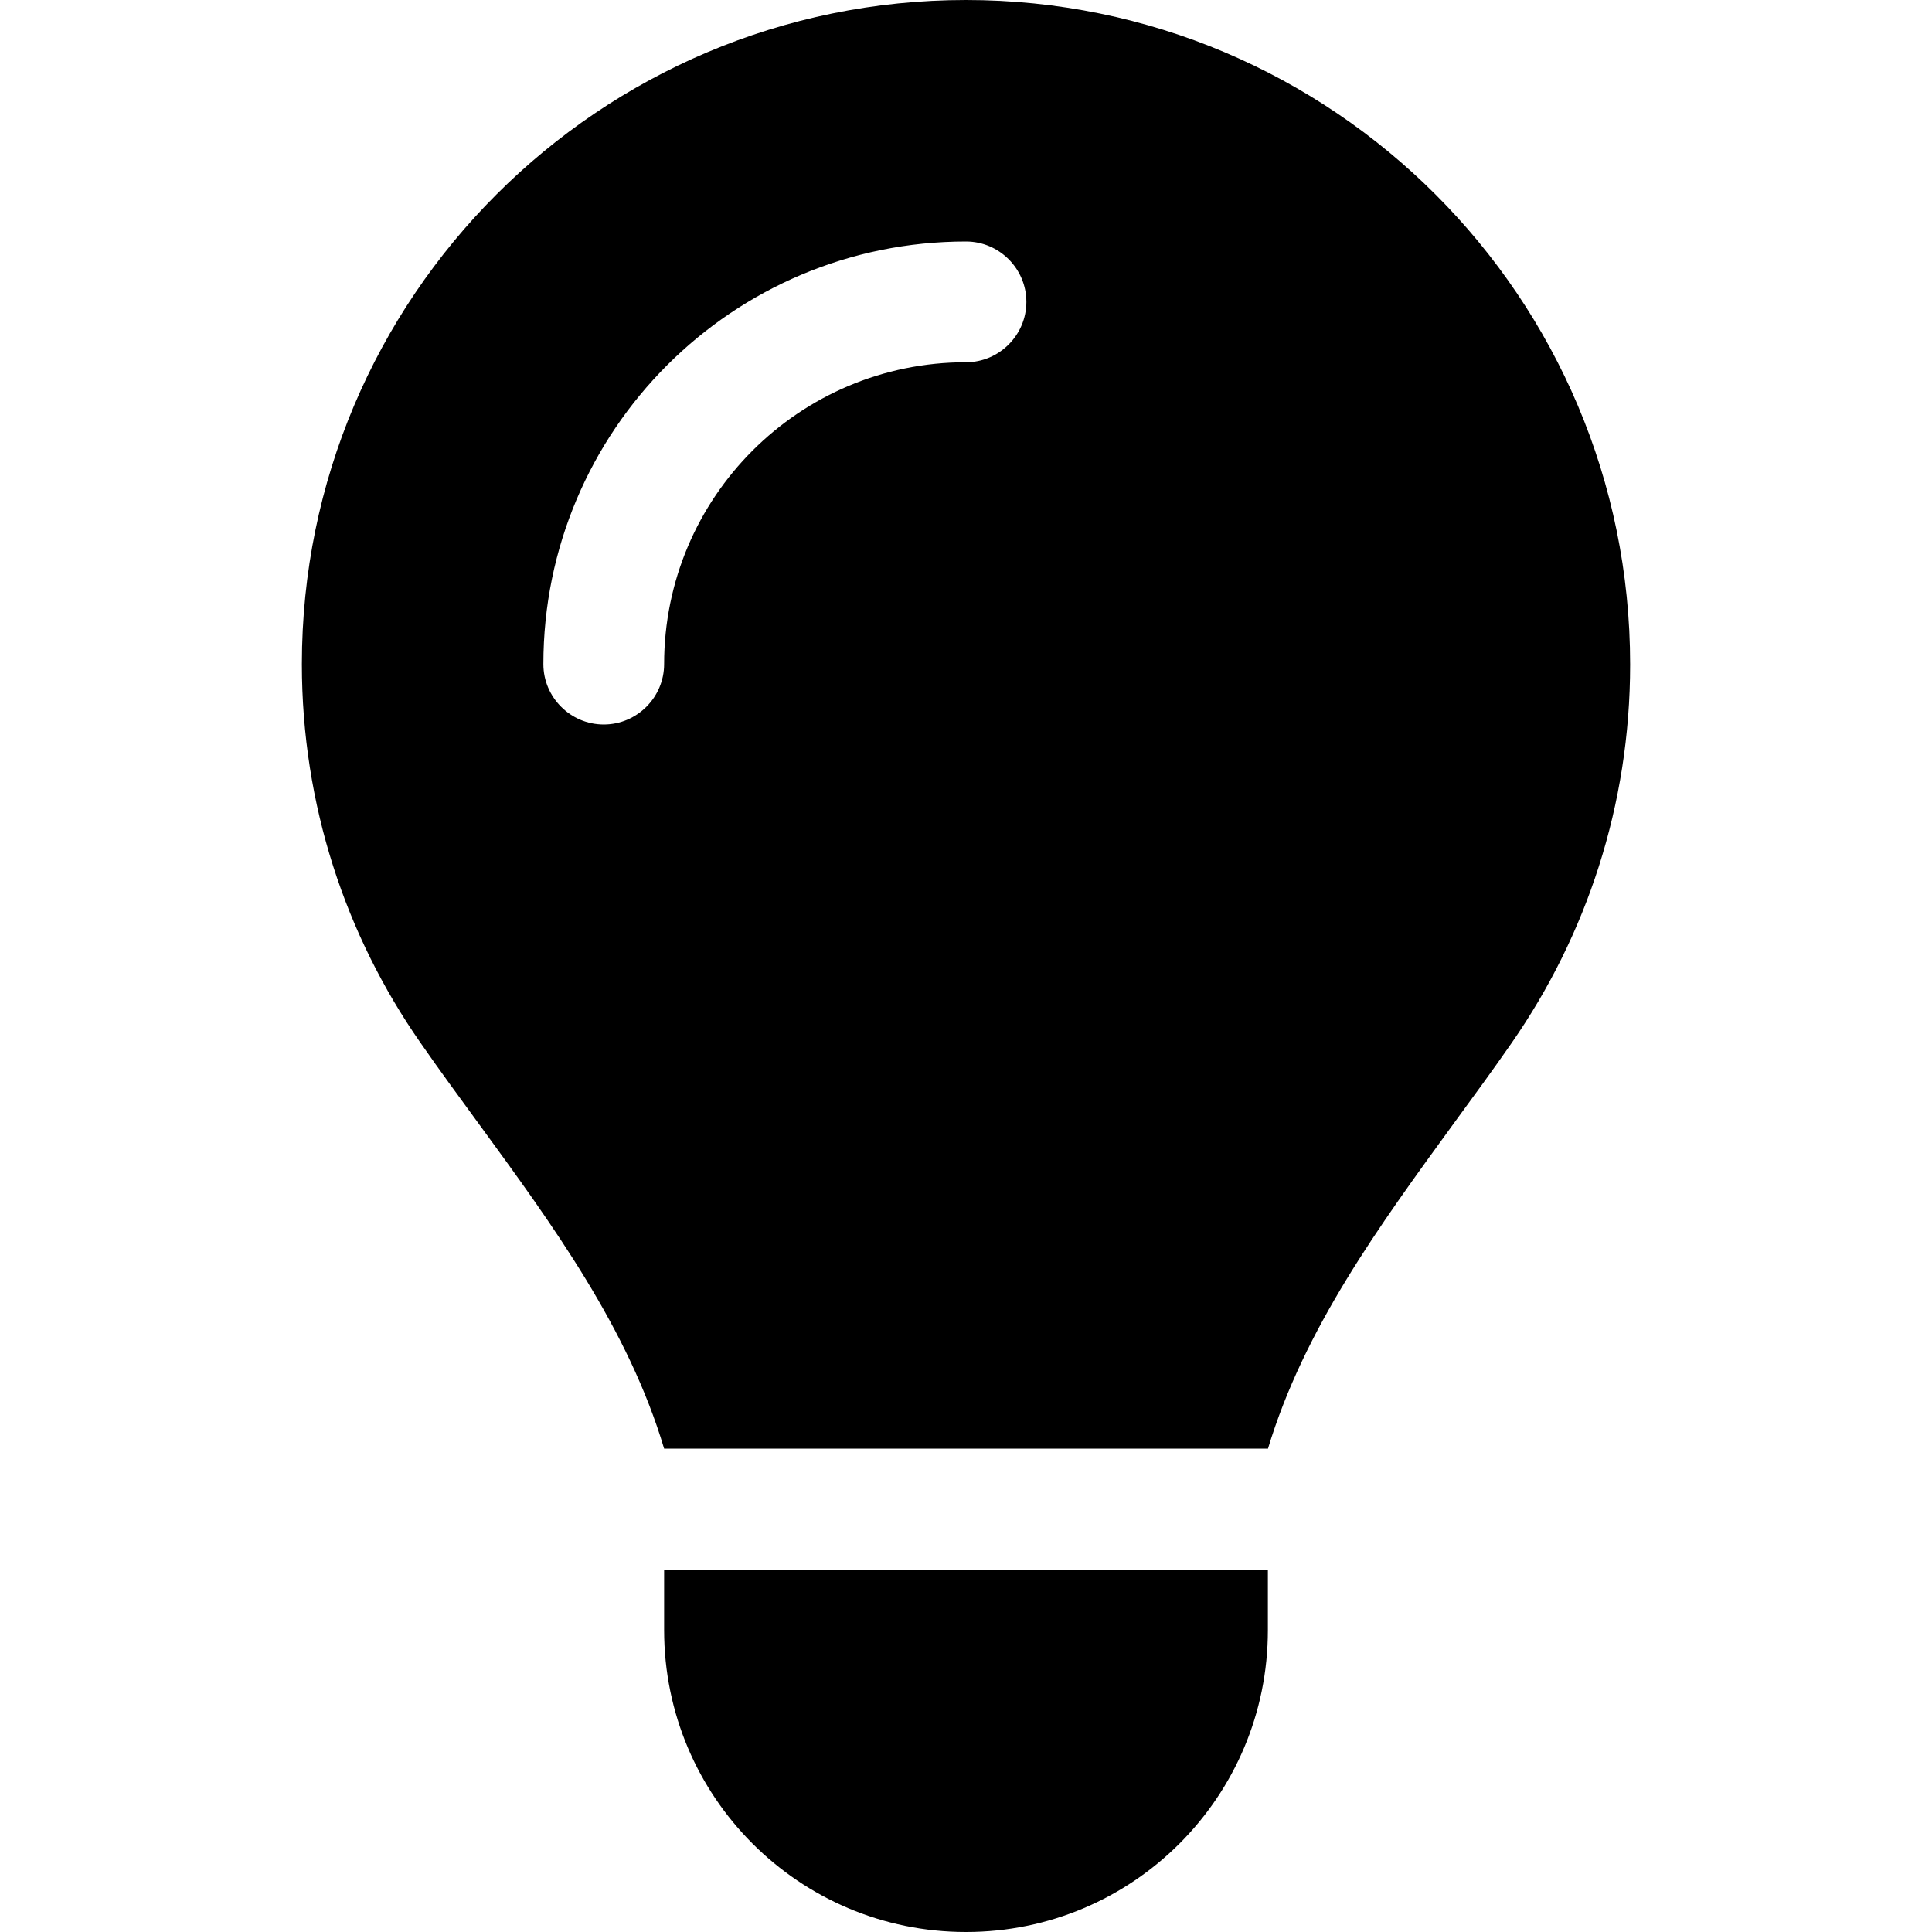
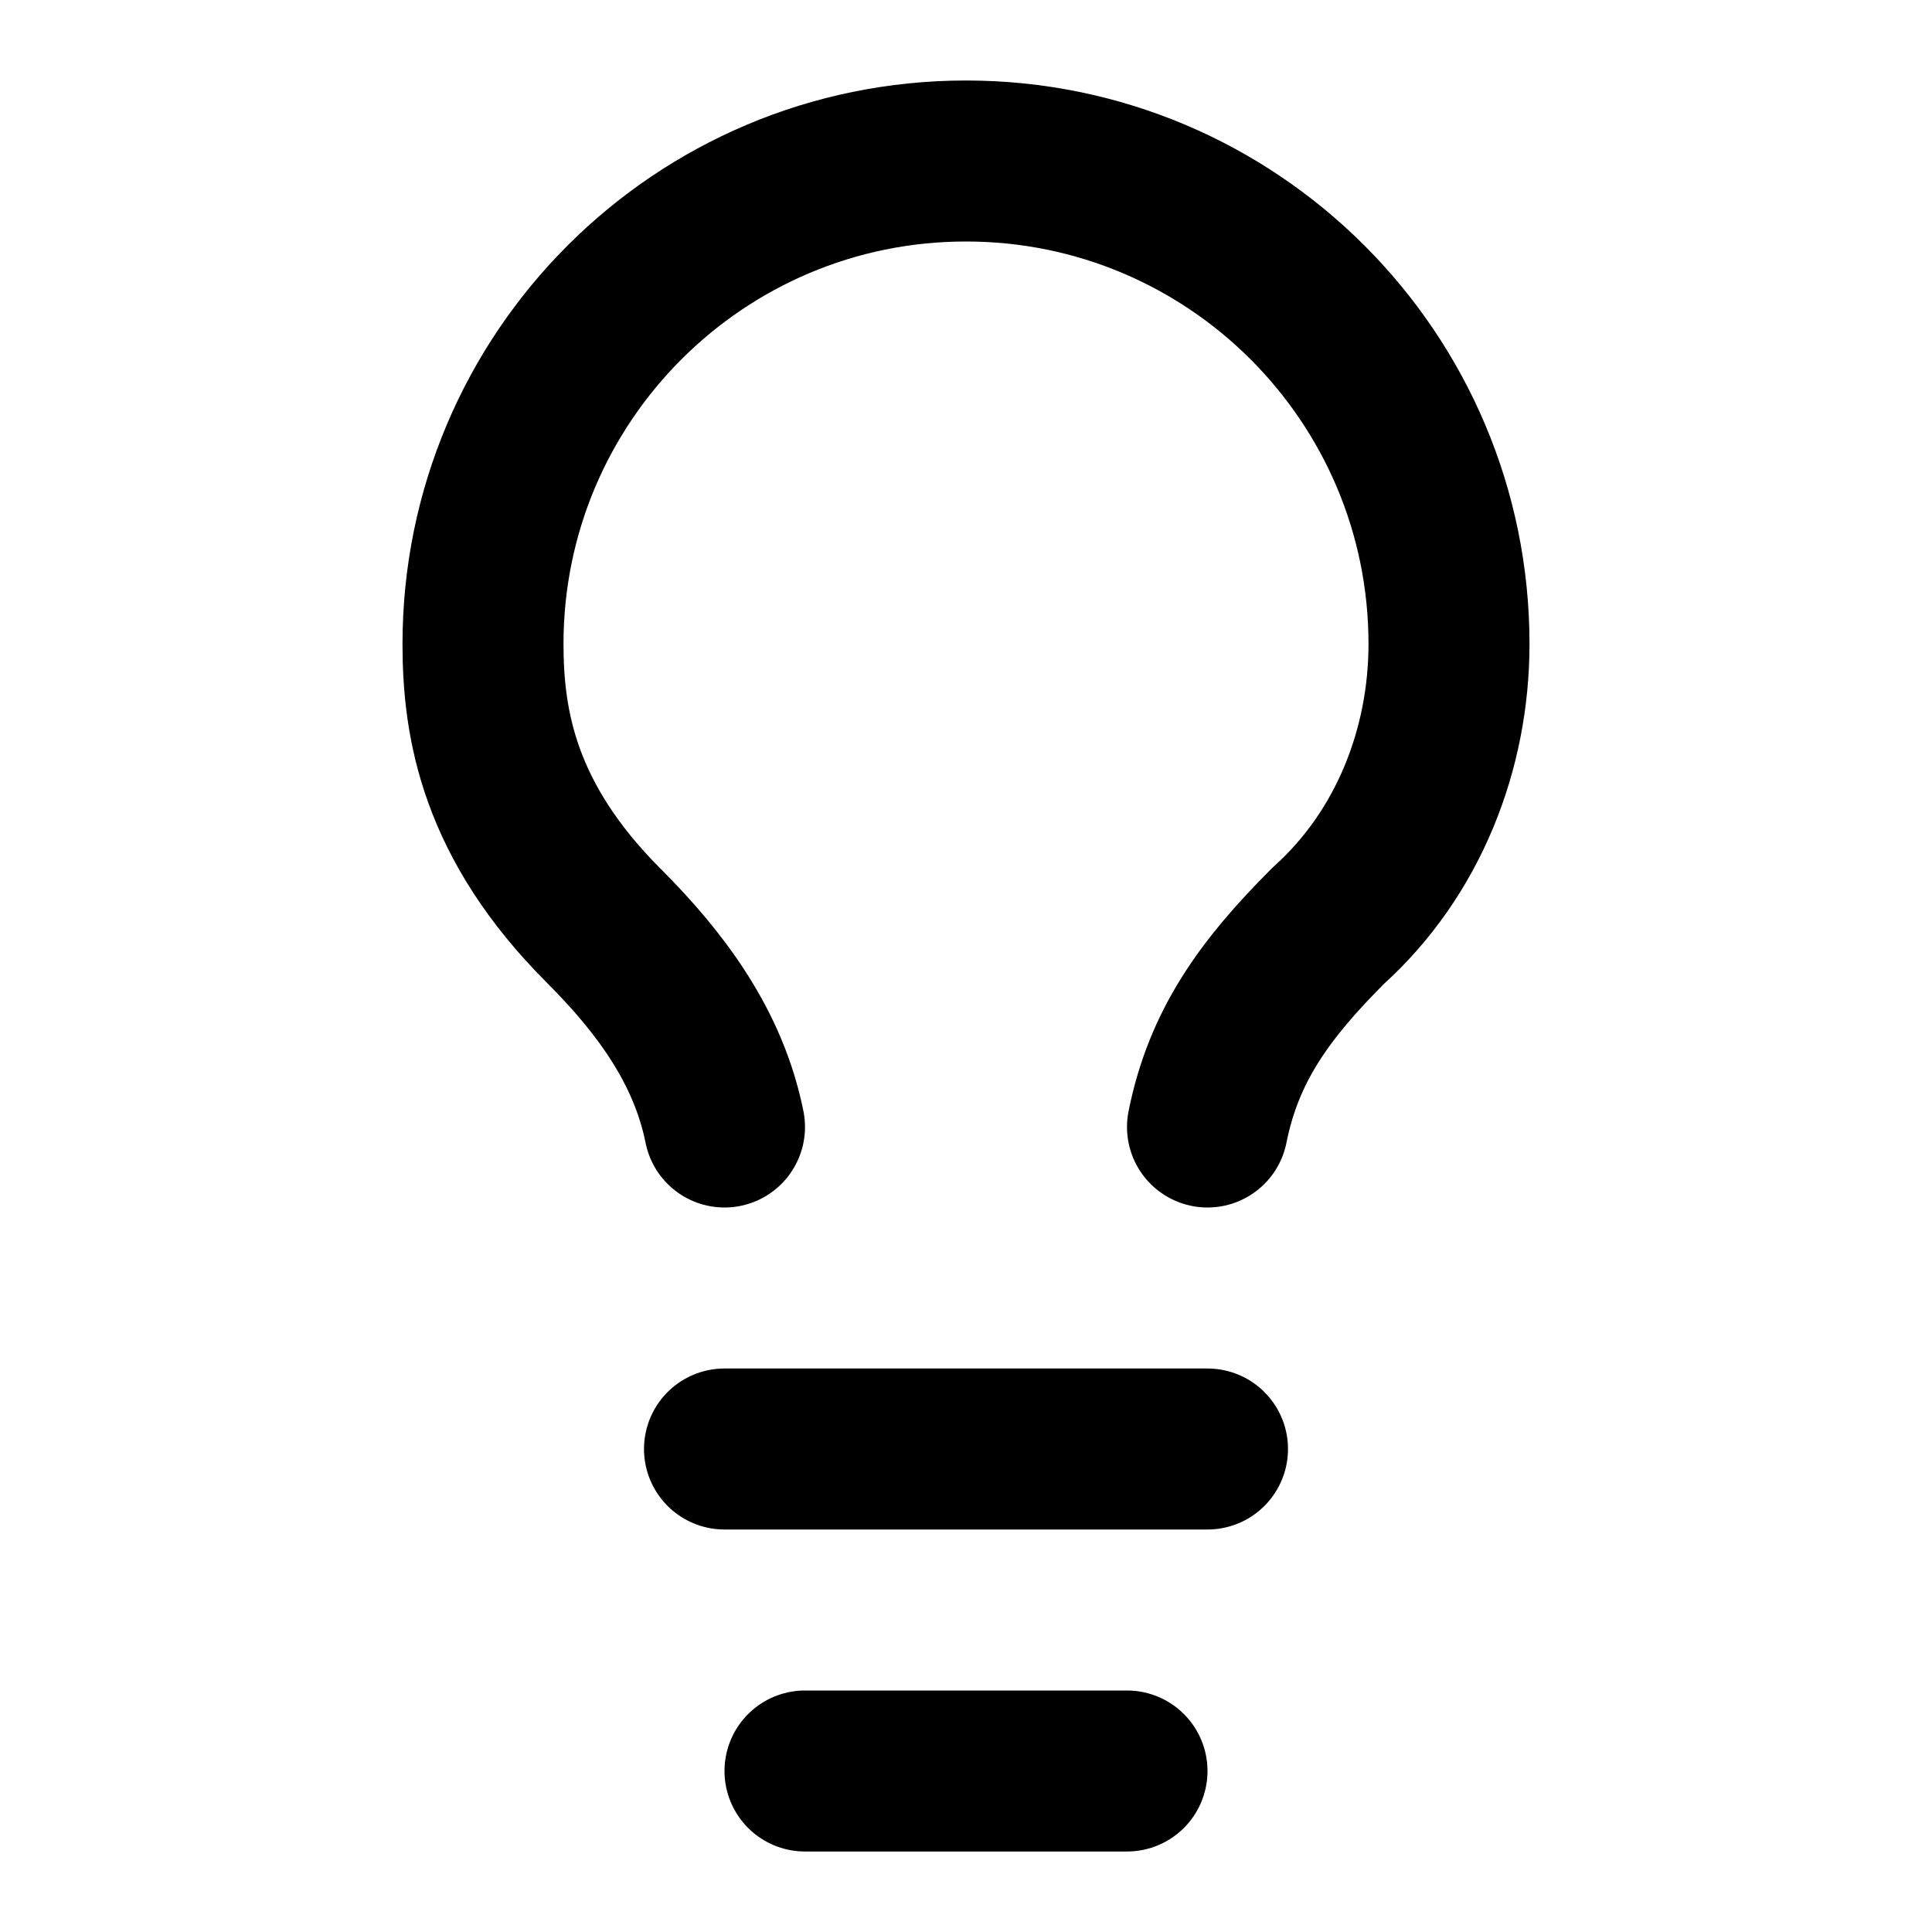
- <svg xmlns="http://www.w3.org/2000/svg" viewBox="0 0 384 512" width="1em" height="1em">
-   <path d="M272 384c9.6-31.9 29.5-59.1 49.2-86.2c0 0 0 0 0 0c5.2-7.1 10.4-14.2 15.4-21.4c19.8-28.5 31.4-63 31.4-100.3C368 78.8 289.2 0 192 0S16 78.8 16 176c0 37.3 11.6 71.9 31.4 100.3c5 7.2 10.2 14.3 15.4 21.4c0 0 0 0 0 0c19.8 27.1 39.7 54.4 49.2 86.2l160 0zM192 512c44.2 0 80-35.8 80-80l0-16-160 0 0 16c0 44.2 35.8 80 80 80zM112 176c0 8.8-7.2 16-16 16s-16-7.2-16-16c0-61.9 50.1-112 112-112c8.8 0 16 7.2 16 16s-7.2 16-16 16c-44.2 0-80 35.8-80 80z" />
+ <svg xmlns="http://www.w3.org/2000/svg" width="24" height="24" viewBox="0 0 24 24" fill="none" stroke="currentColor" stroke-width="2" stroke-linecap="round" stroke-linejoin="round">
+   <path d="M15 14c.2-1 .7-1.7 1.5-2.5 1-.9 1.5-2.2 1.5-3.5A6 6 0 0 0 6 8c0 1 .2 2.2 1.5 3.5.7.7 1.3 1.5 1.5 2.5" />
+   <path d="M9 18h6" />
+   <path d="M10 22h4" />
</svg>
